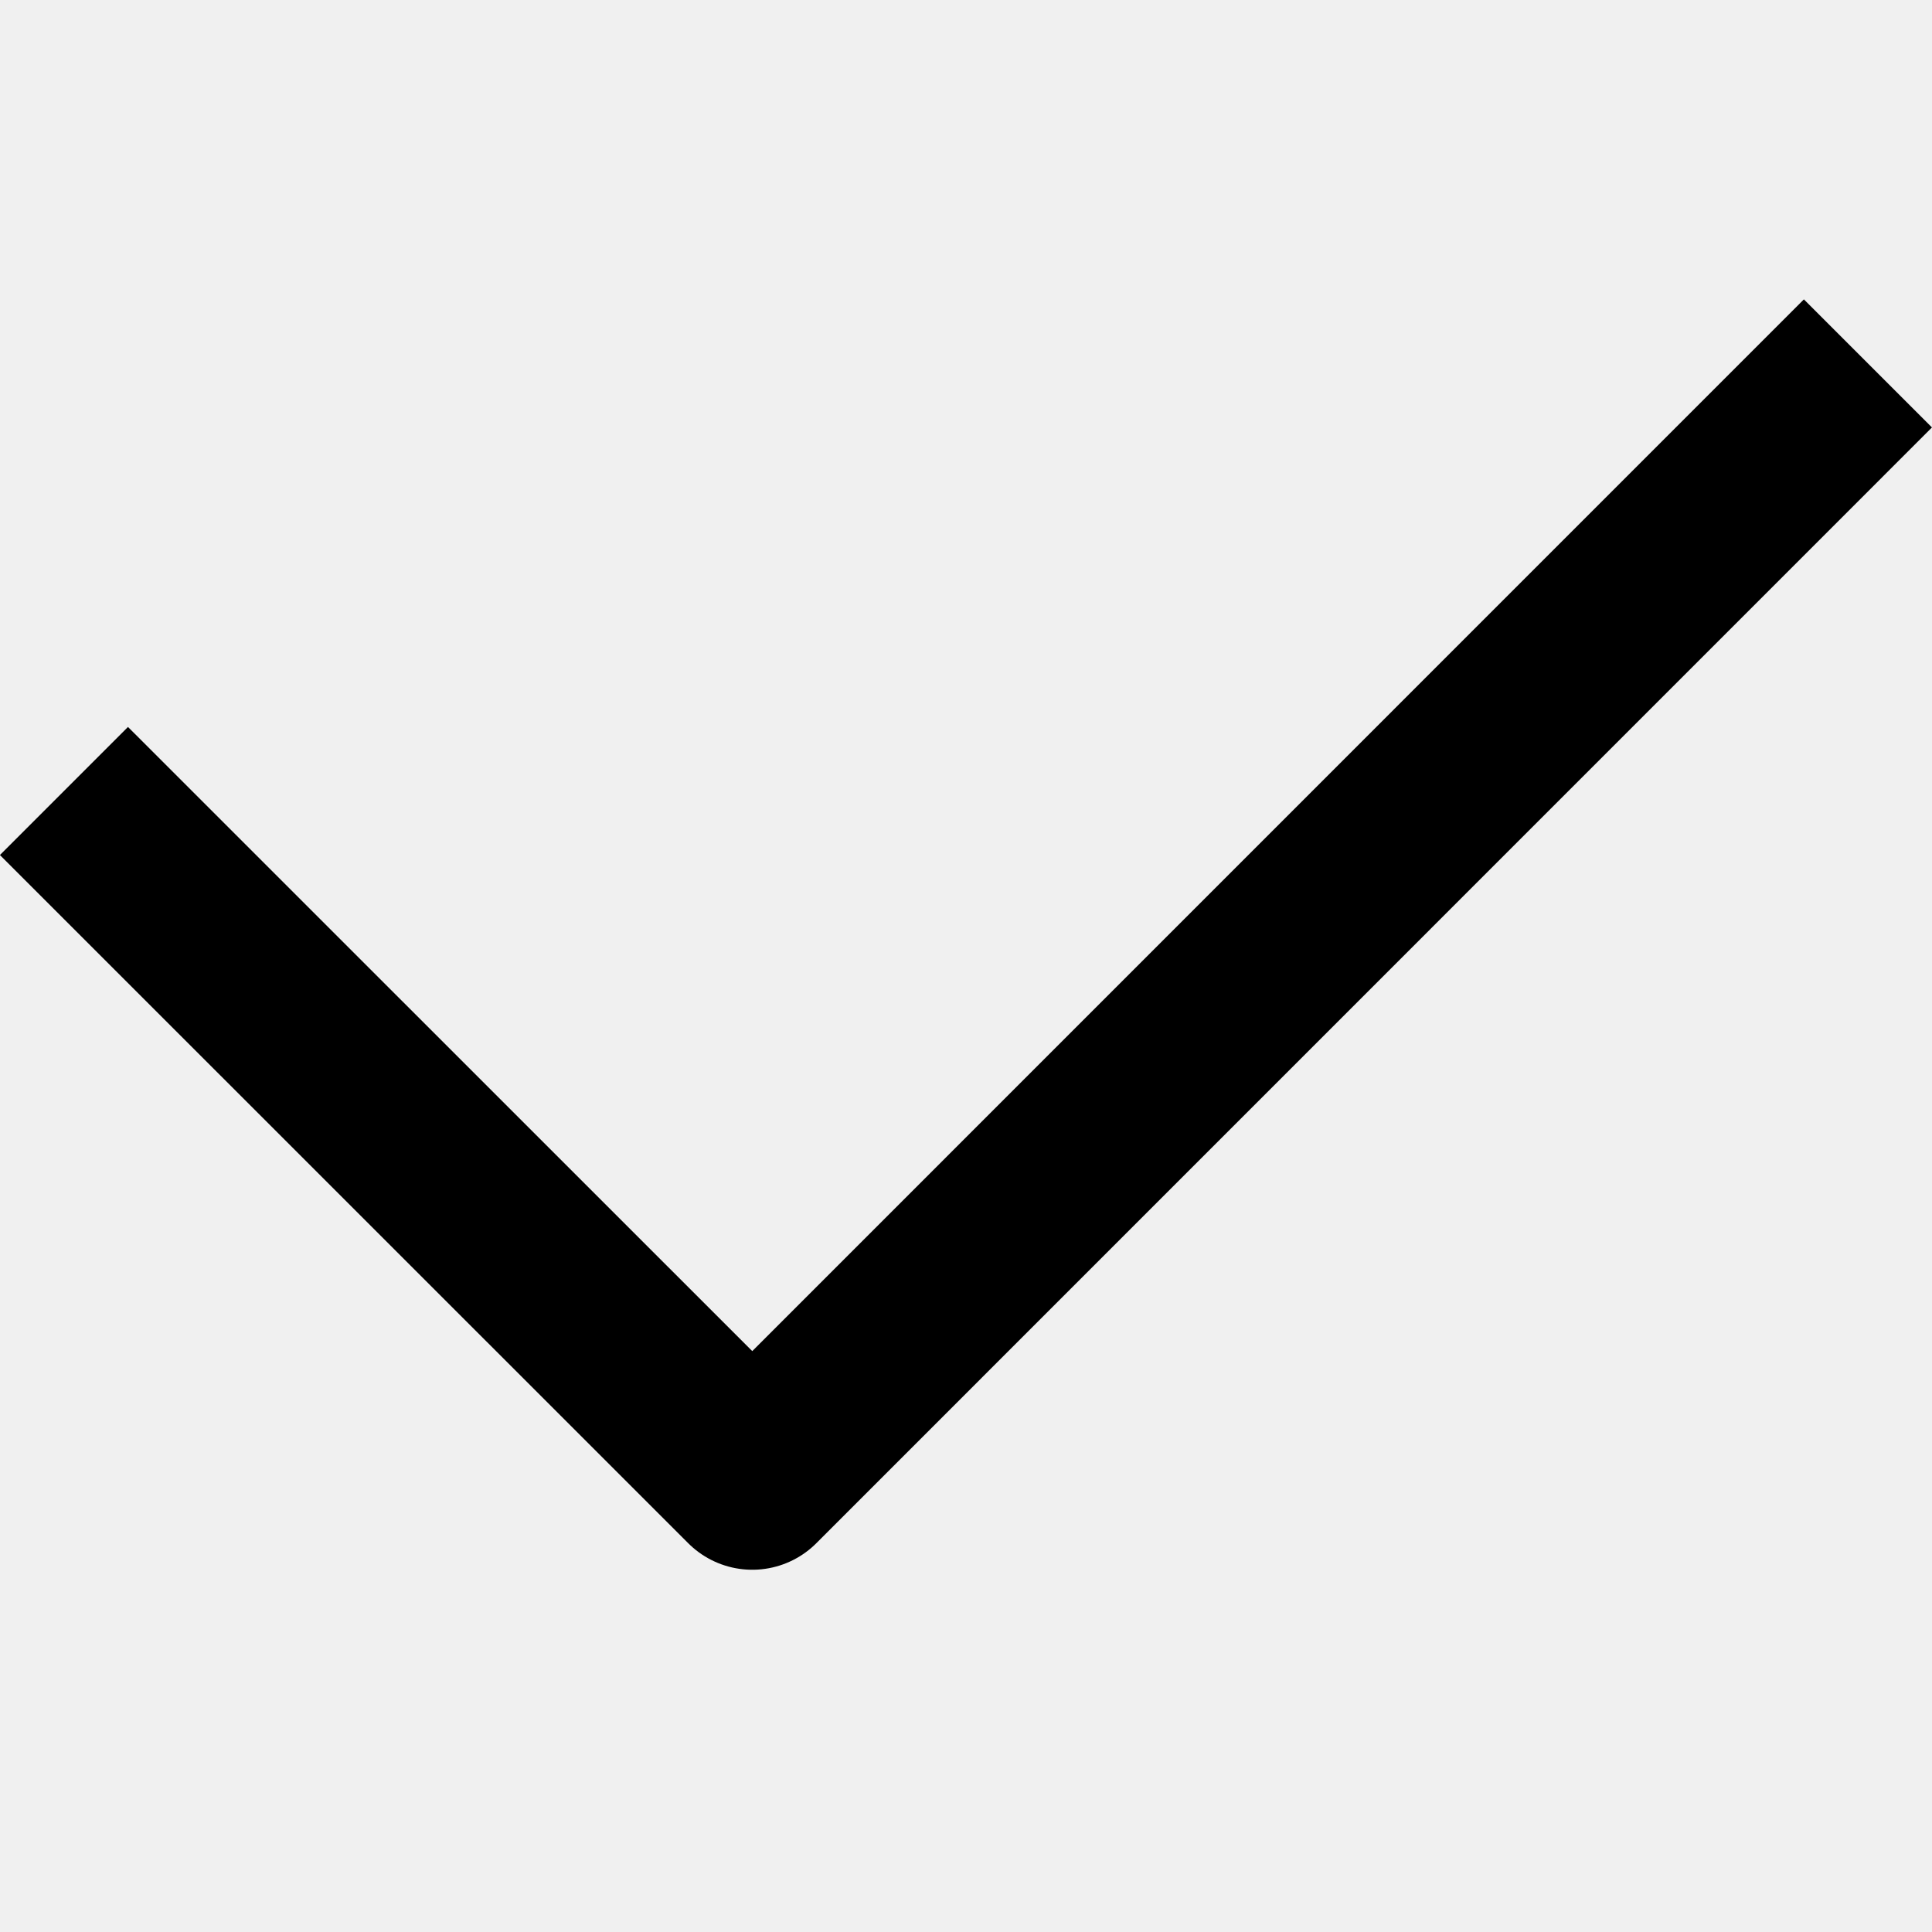
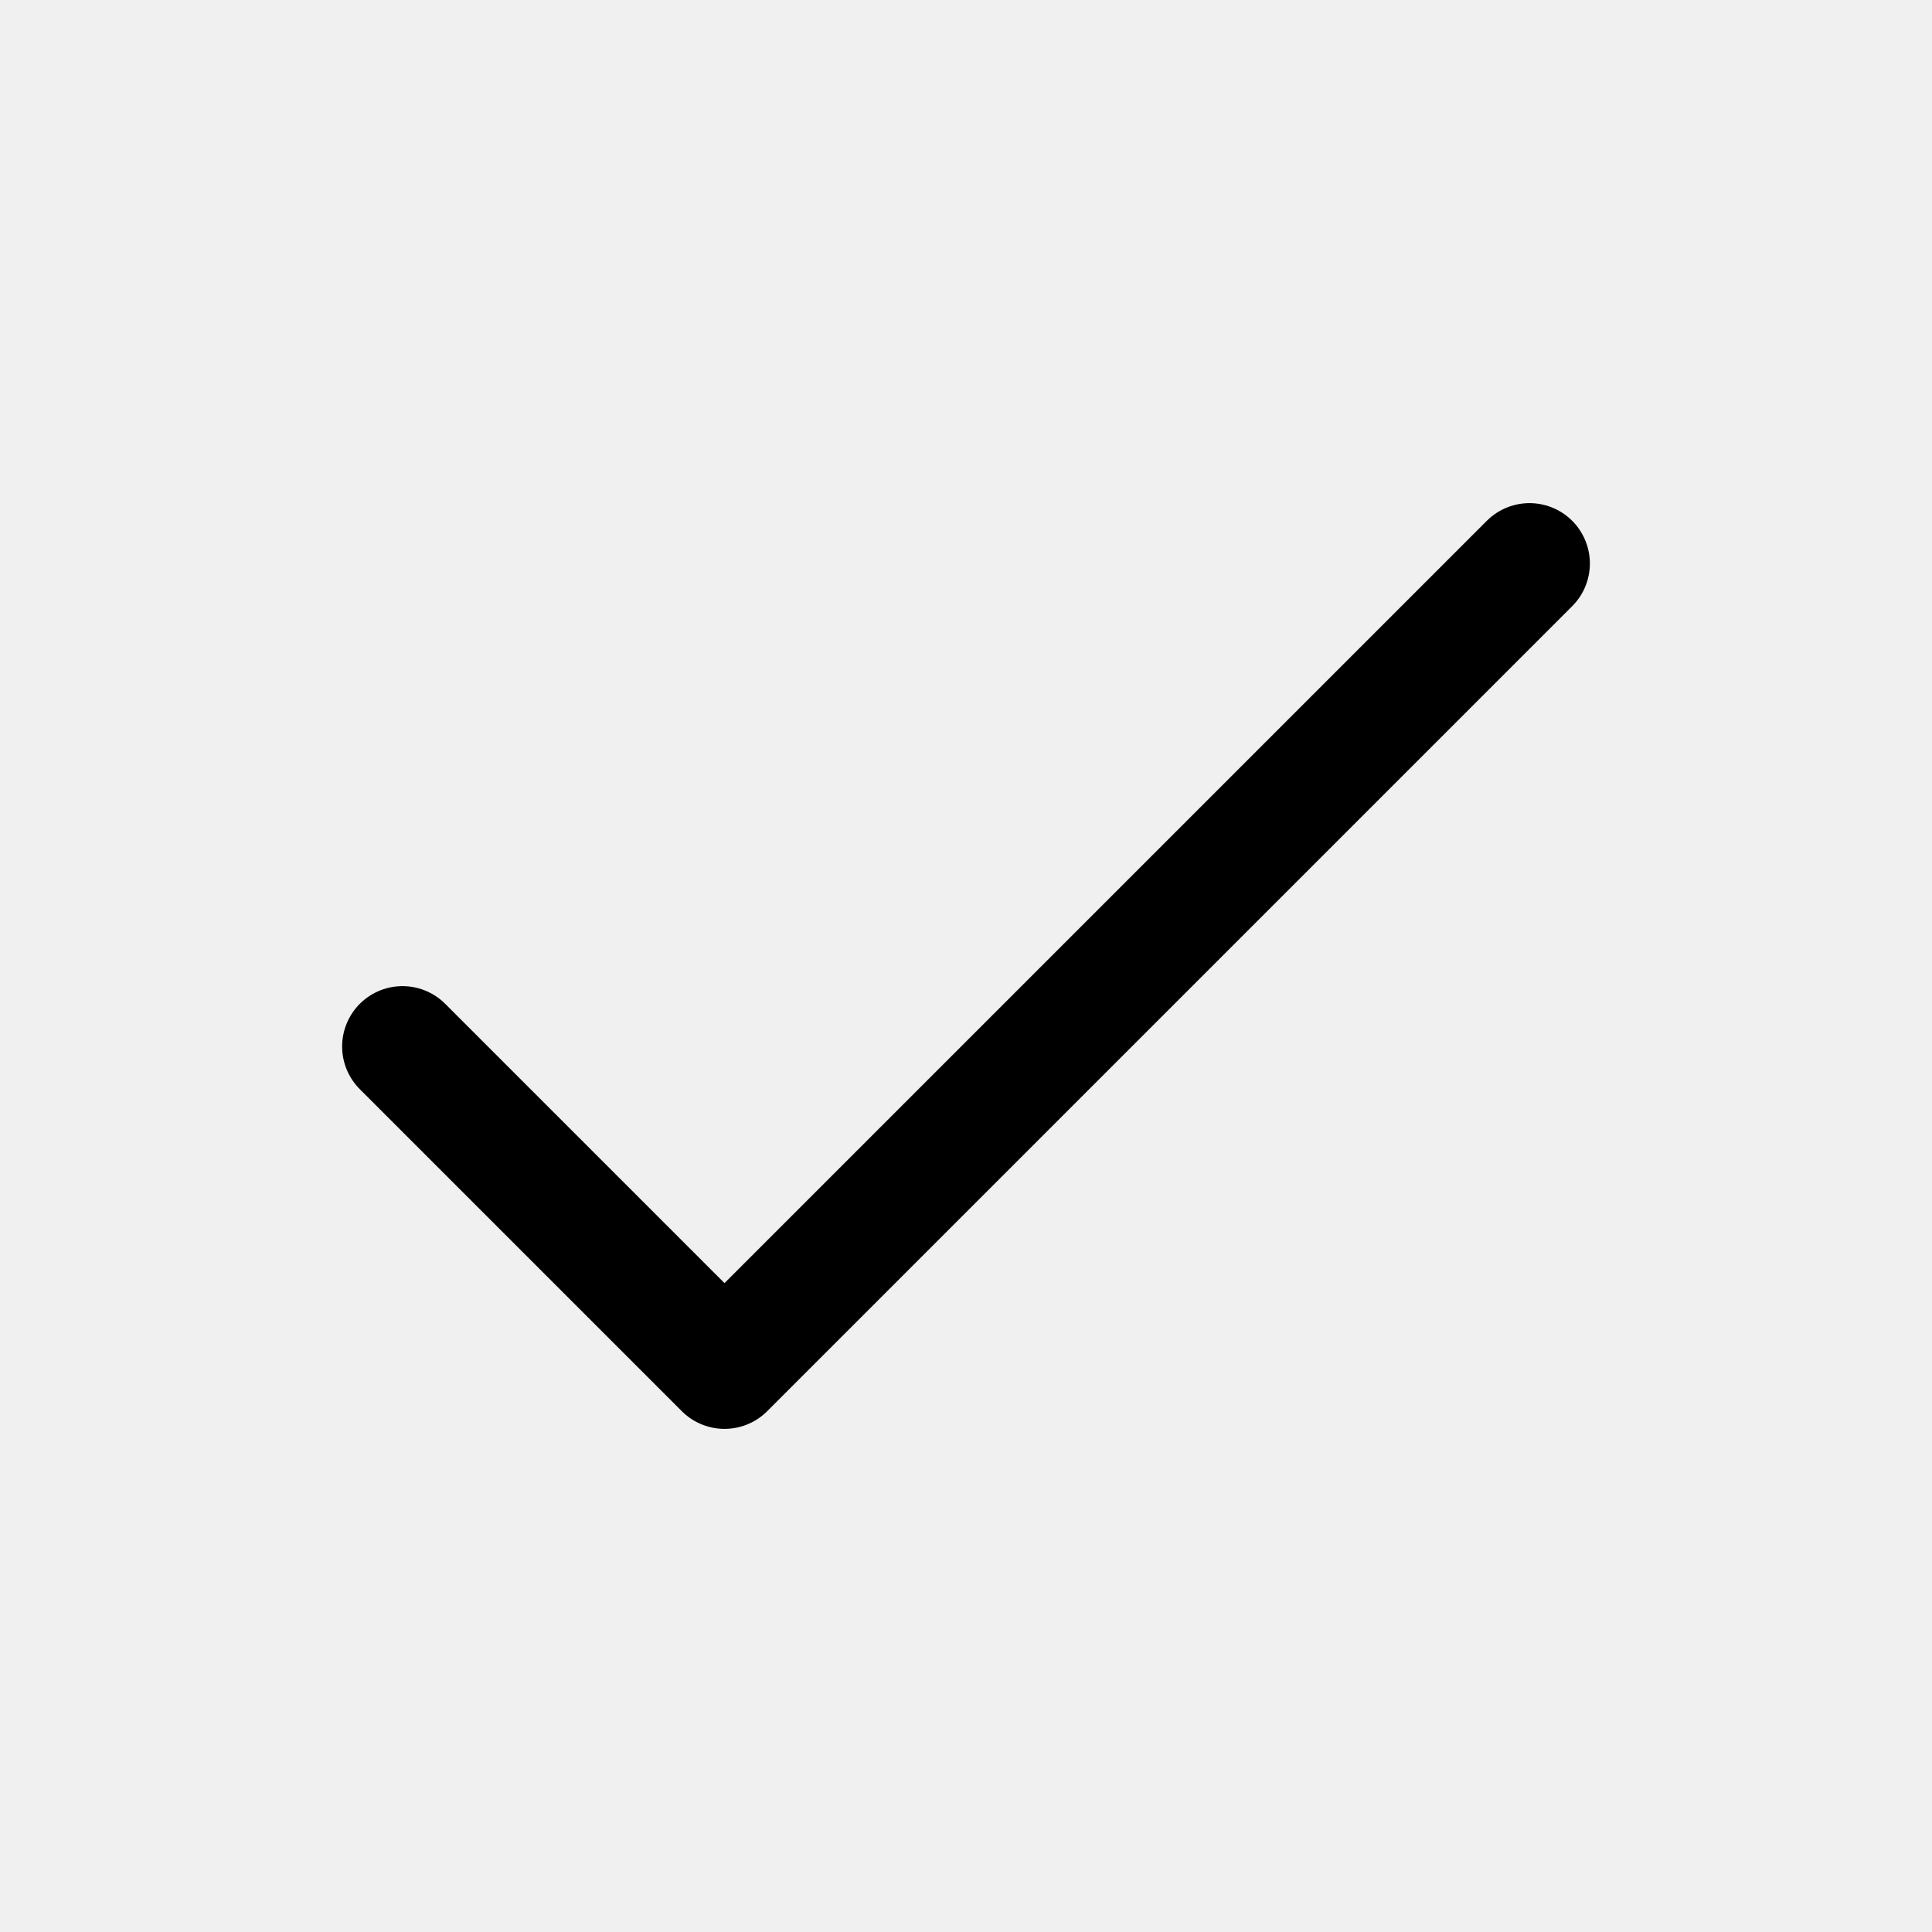
- <svg xmlns="http://www.w3.org/2000/svg" version="1.1" id="Layer_1" x="0px" y="0px" width="16px" height="16px" viewBox="0 0 16 16" style="enable-background:new 0 0 16 16;" xml:space="preserve">
-   <style type="text/css">
- 	.st0{fill:none;stroke:#000000;stroke-width:1.5;stroke-miterlimit:10;}
- 	.st1{fill:none;}
- 	.st2{fill:none;stroke:#FFFFFF;stroke-width:1.5;stroke-miterlimit:10;}
- 	.st3{fill:none;stroke:#000000;stroke-width:1.5;stroke-linejoin:round;stroke-miterlimit:10;}
- 	.st4{fill:none;stroke:#000000;stroke-width:1.5;stroke-linecap:square;stroke-linejoin:round;stroke-miterlimit:10;}
- </style>
-   <g>
-     <polyline class="st4" points="14.939,3.54 6.23,12.25 1.06,7.081  " />
-     <rect class="st1" width="16" height="16" />
-   </g>
+ <svg xmlns="http://www.w3.org/2000/svg" width="24px" height="24px" stroke-width="1.5" viewBox="0 0 24 24" fill="none" color="#000000">
+   <path d="M5 13L9 17L19 7" stroke="#000000" stroke-width="1.5" stroke-linecap="round" stroke-linejoin="round" />
</svg>
